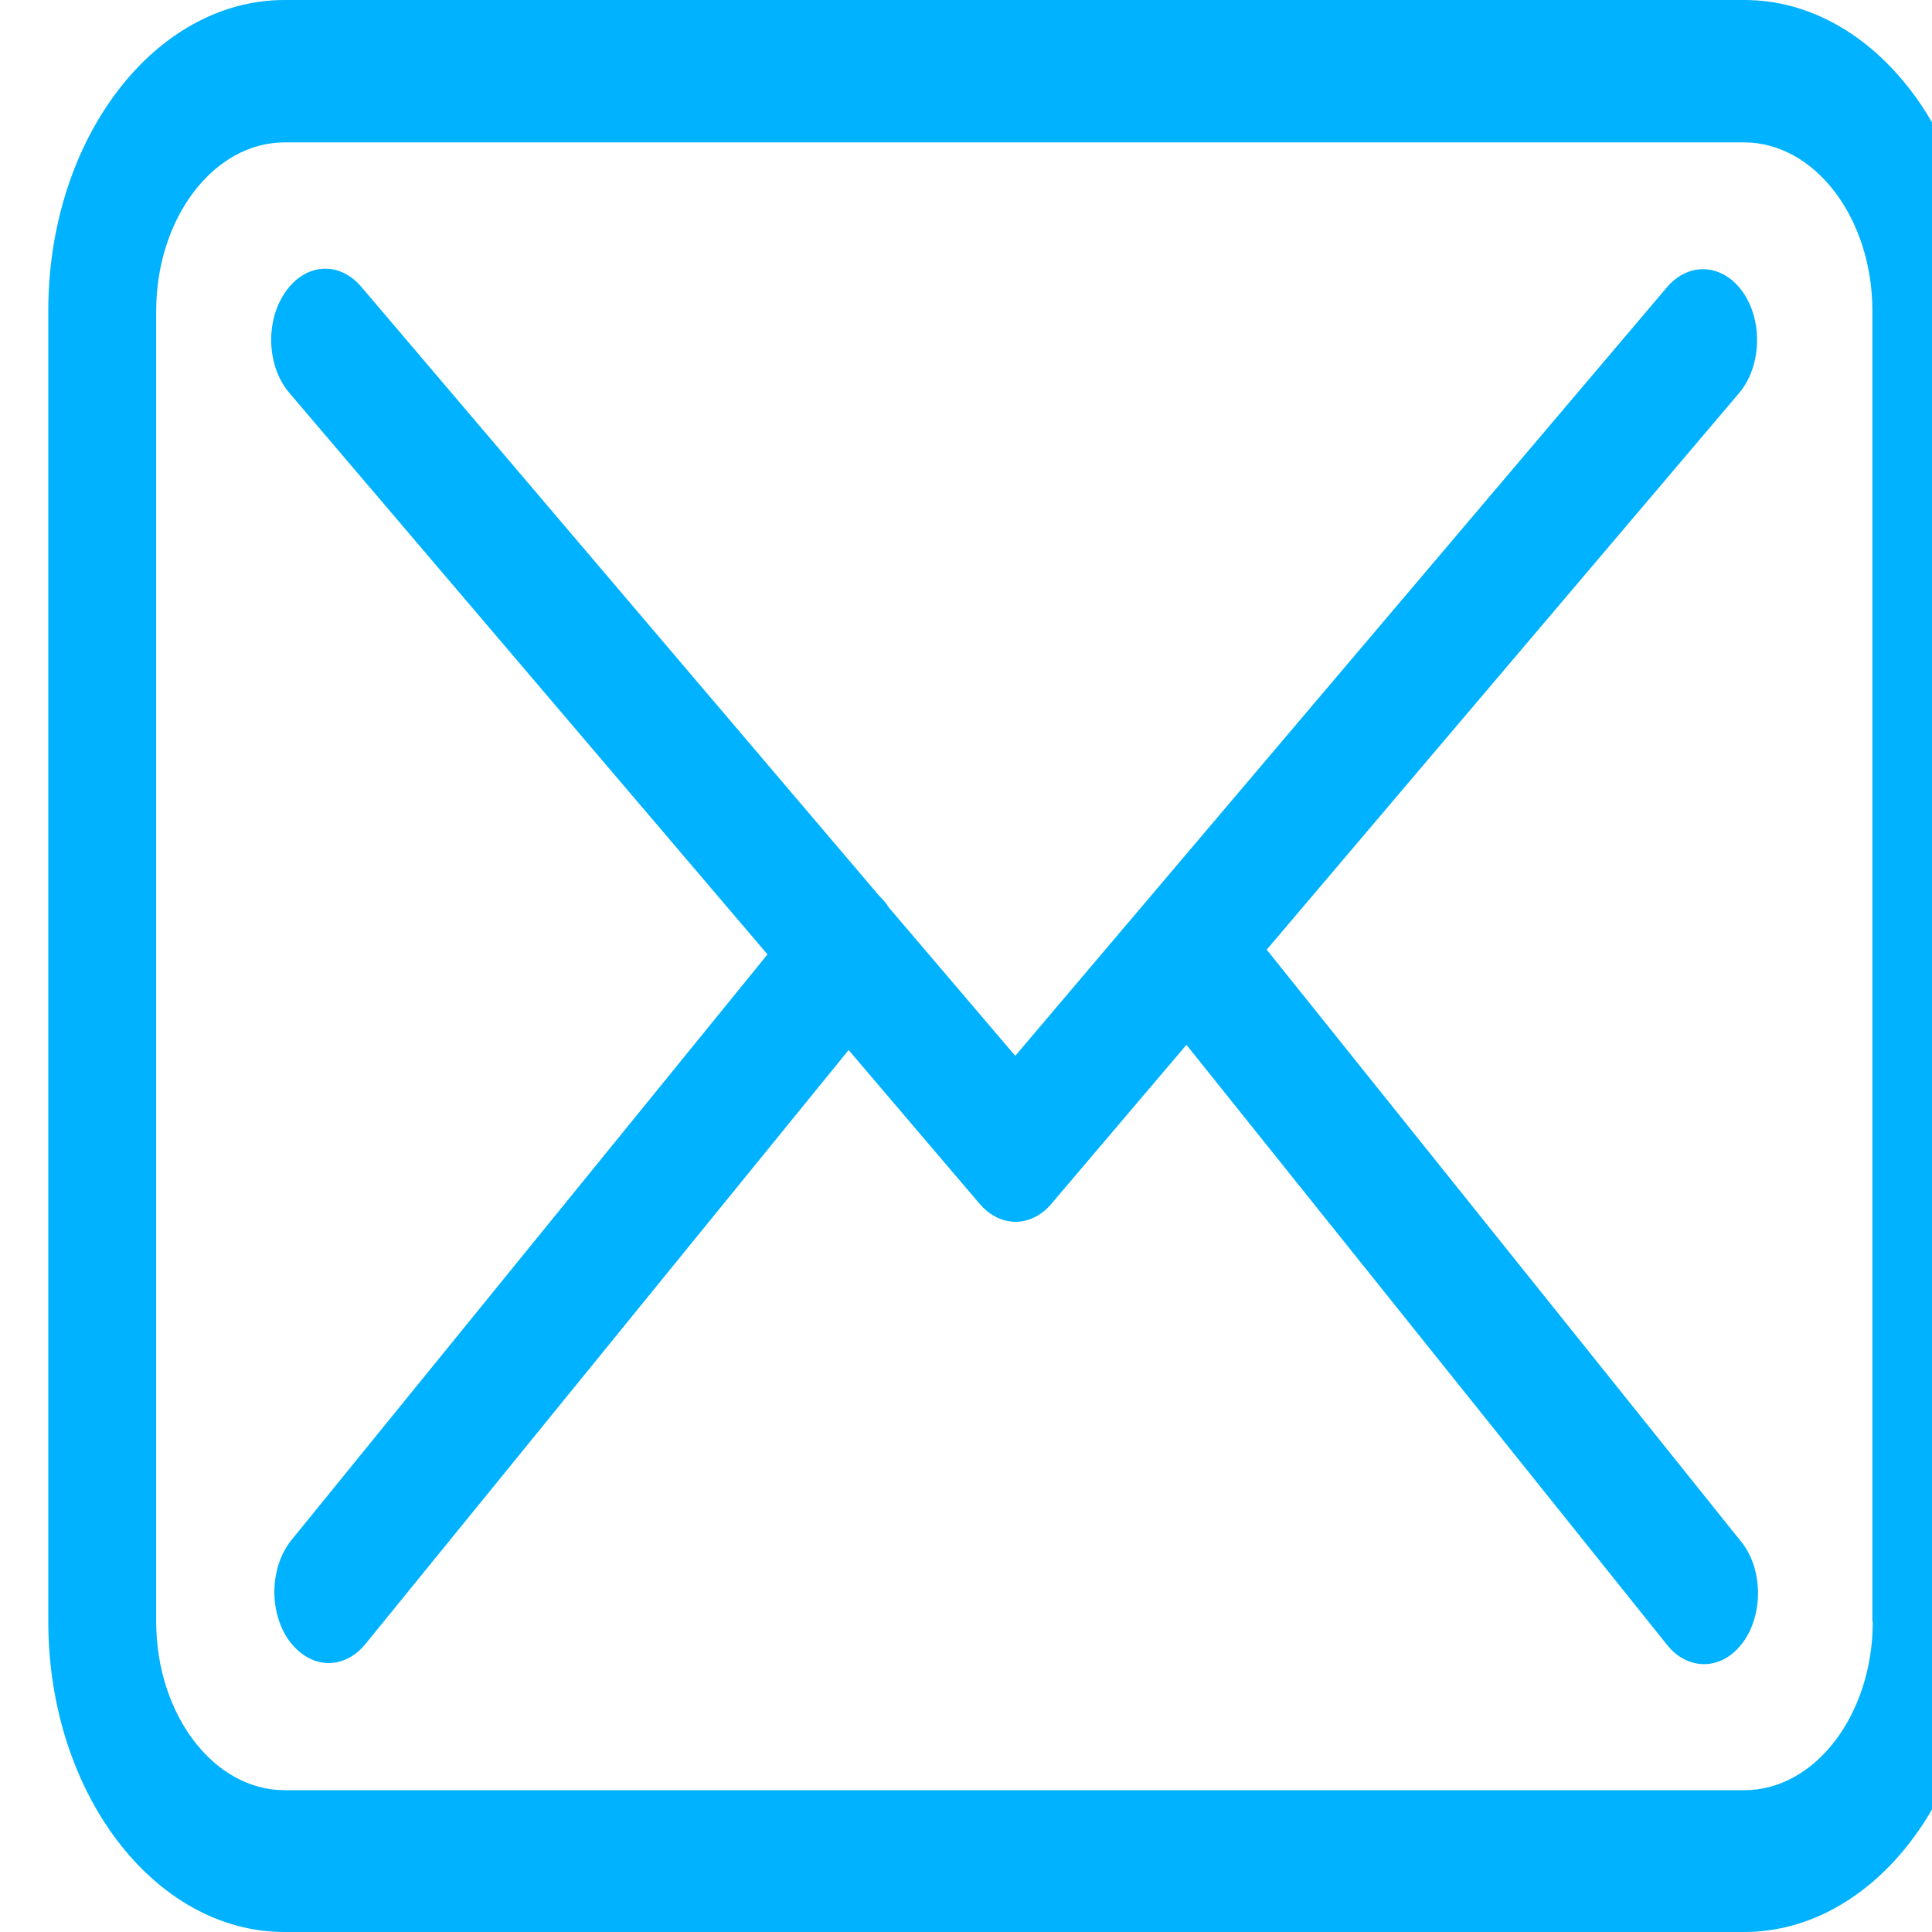
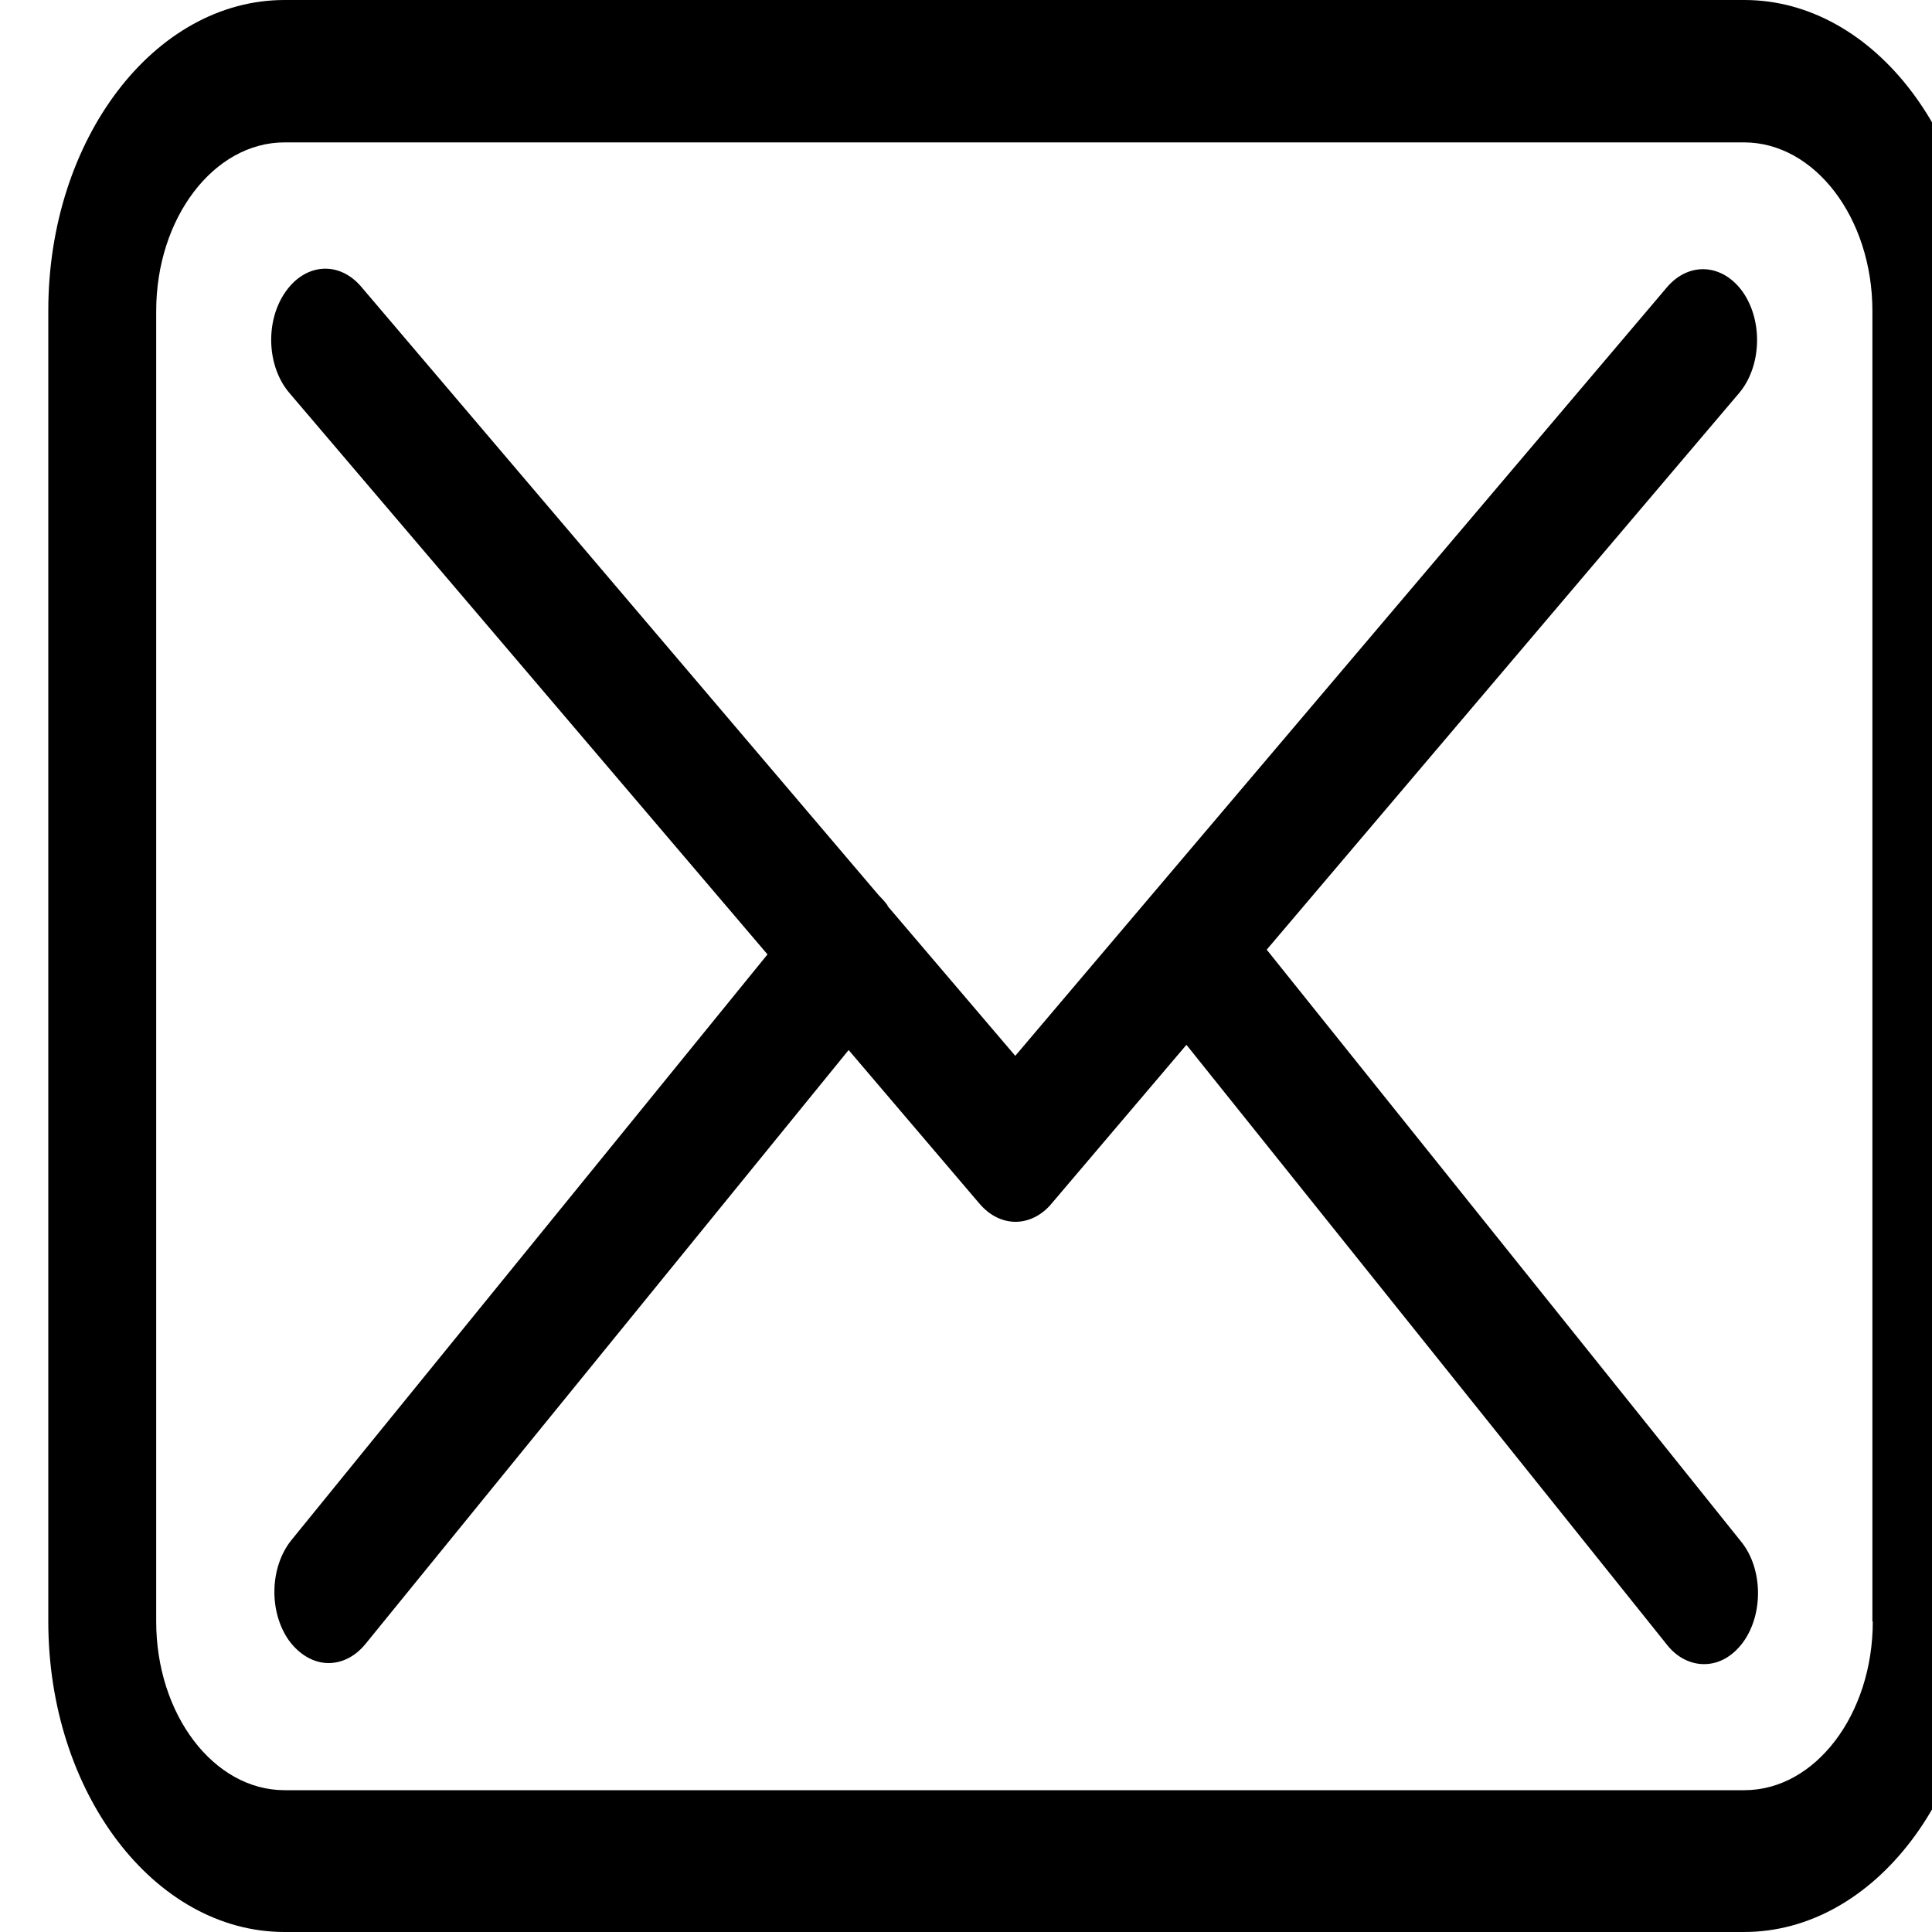
- <svg xmlns="http://www.w3.org/2000/svg" width="20" height="20" viewBox="0 0 20 20" fill="none">
-   <path d="M18.058 0H2.946C1.597 0 0.5 1.441 0.5 3.214V16.786C0.5 18.559 1.597 20 2.946 20H18.054C19.403 20 20.5 18.559 20.5 16.786V3.219C20.504 1.446 19.407 0 18.058 0ZM19.387 16.786C19.387 17.749 18.791 18.532 18.058 18.532H2.946C2.213 18.532 1.617 17.749 1.617 16.786V3.219C1.617 2.257 2.213 1.474 2.946 1.474H18.054C18.787 1.474 19.383 2.257 19.383 3.219V16.786H19.387Z" fill="#00B2FF" />
-   <path d="M13.113 9.831L18.005 4.067C18.232 3.796 18.253 3.333 18.046 3.029C17.839 2.73 17.487 2.703 17.256 2.974L10.51 10.93L9.194 9.386C9.19 9.38 9.186 9.375 9.186 9.369C9.157 9.331 9.128 9.299 9.095 9.266L3.74 2.969C3.509 2.697 3.157 2.724 2.95 3.029C2.743 3.333 2.764 3.796 2.995 4.067L7.945 9.88L3.016 15.944C2.793 16.221 2.78 16.683 2.991 16.982C3.103 17.134 3.252 17.216 3.401 17.216C3.538 17.216 3.674 17.151 3.782 17.02L8.785 10.87L10.142 12.463C10.25 12.588 10.382 12.648 10.514 12.648C10.647 12.648 10.784 12.583 10.887 12.458L12.282 10.816L17.256 17.026C17.363 17.162 17.504 17.227 17.64 17.227C17.79 17.227 17.934 17.151 18.046 16.998C18.257 16.705 18.249 16.237 18.025 15.96L13.113 9.831Z" fill="#00B2FF" />
+ <svg xmlns="http://www.w3.org/2000/svg" width="20" height="20" viewBox="0 0 20 20">
+   <path d="M18.058 0H2.946C1.597 0 0.5 1.441 0.5 3.214V16.786C0.5 18.559 1.597 20 2.946 20H18.054C19.403 20 20.5 18.559 20.5 16.786V3.219C20.504 1.446 19.407 0 18.058 0ZM19.387 16.786C19.387 17.749 18.791 18.532 18.058 18.532H2.946C2.213 18.532 1.617 17.749 1.617 16.786V3.219C1.617 2.257 2.213 1.474 2.946 1.474H18.054C18.787 1.474 19.383 2.257 19.383 3.219V16.786H19.387Z" />
+   <path d="M13.113 9.831L18.005 4.067C18.232 3.796 18.253 3.333 18.046 3.029C17.839 2.73 17.487 2.703 17.256 2.974L10.51 10.93L9.194 9.386C9.19 9.38 9.186 9.375 9.186 9.369C9.157 9.331 9.128 9.299 9.095 9.266L3.74 2.969C3.509 2.697 3.157 2.724 2.95 3.029C2.743 3.333 2.764 3.796 2.995 4.067L7.945 9.88L3.016 15.944C2.793 16.221 2.78 16.683 2.991 16.982C3.103 17.134 3.252 17.216 3.401 17.216C3.538 17.216 3.674 17.151 3.782 17.02L8.785 10.87L10.142 12.463C10.25 12.588 10.382 12.648 10.514 12.648C10.647 12.648 10.784 12.583 10.887 12.458L12.282 10.816L17.256 17.026C17.363 17.162 17.504 17.227 17.64 17.227C17.79 17.227 17.934 17.151 18.046 16.998C18.257 16.705 18.249 16.237 18.025 15.96L13.113 9.831Z" />
</svg>
